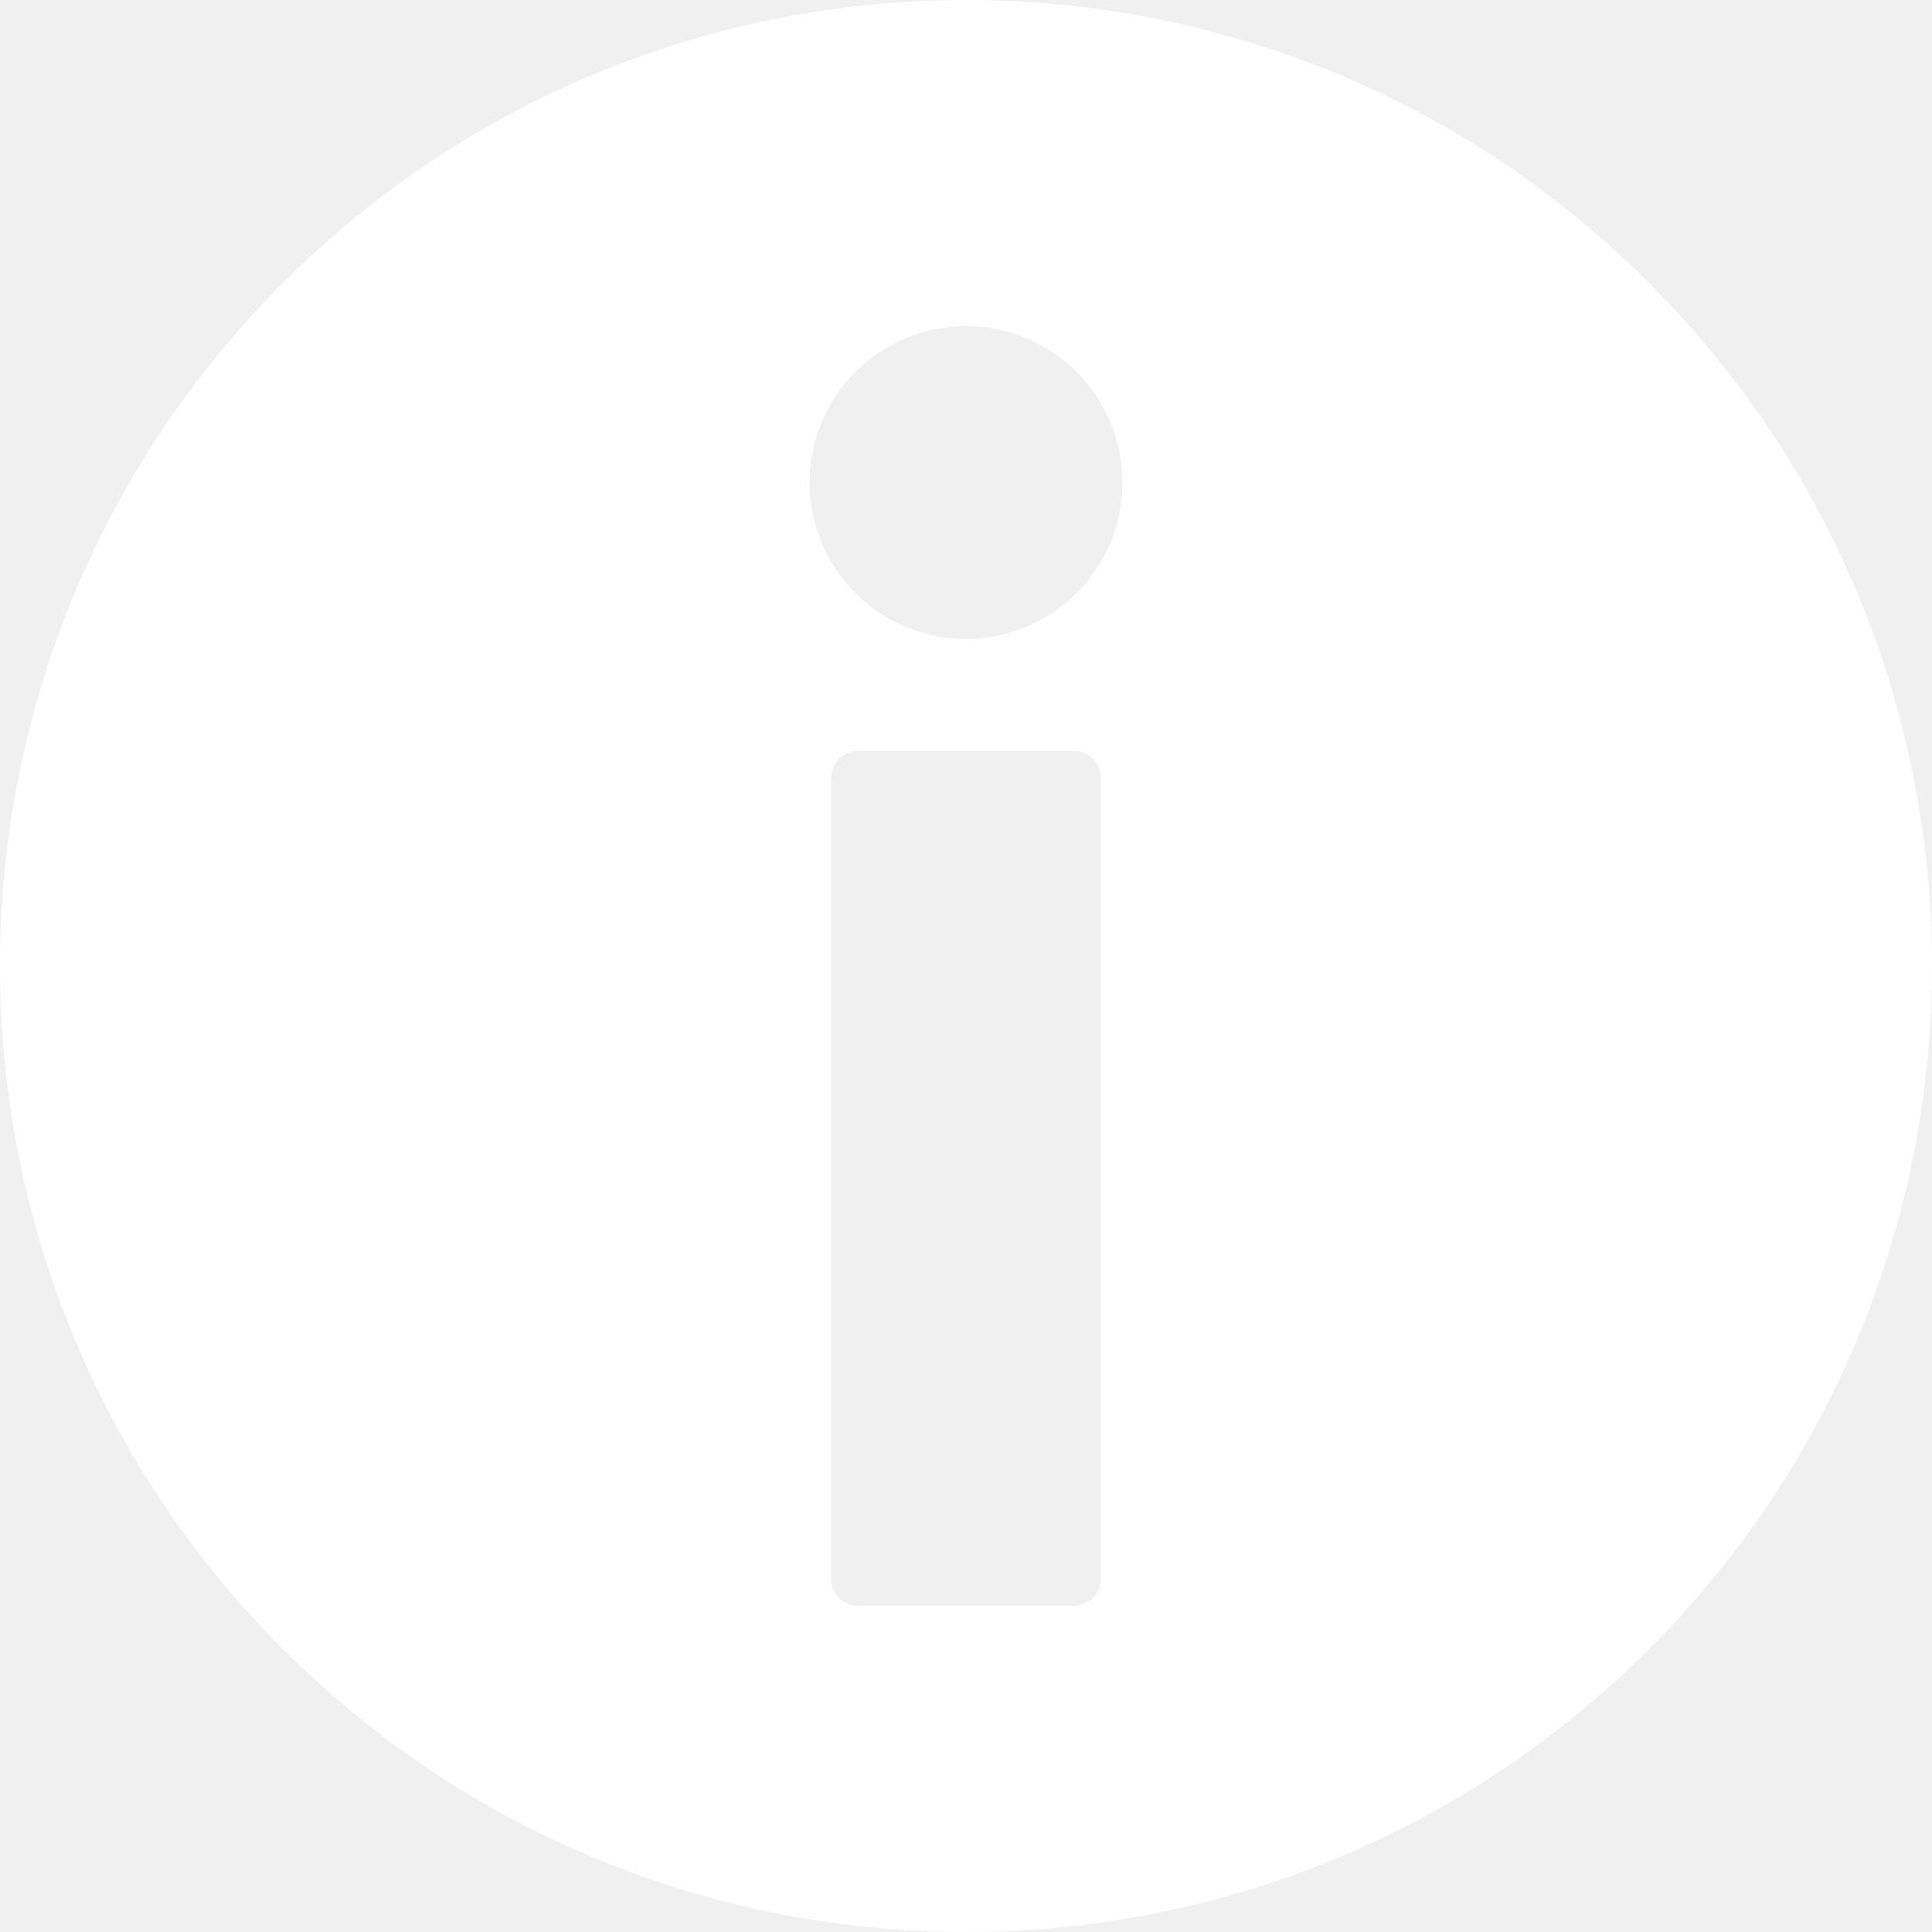
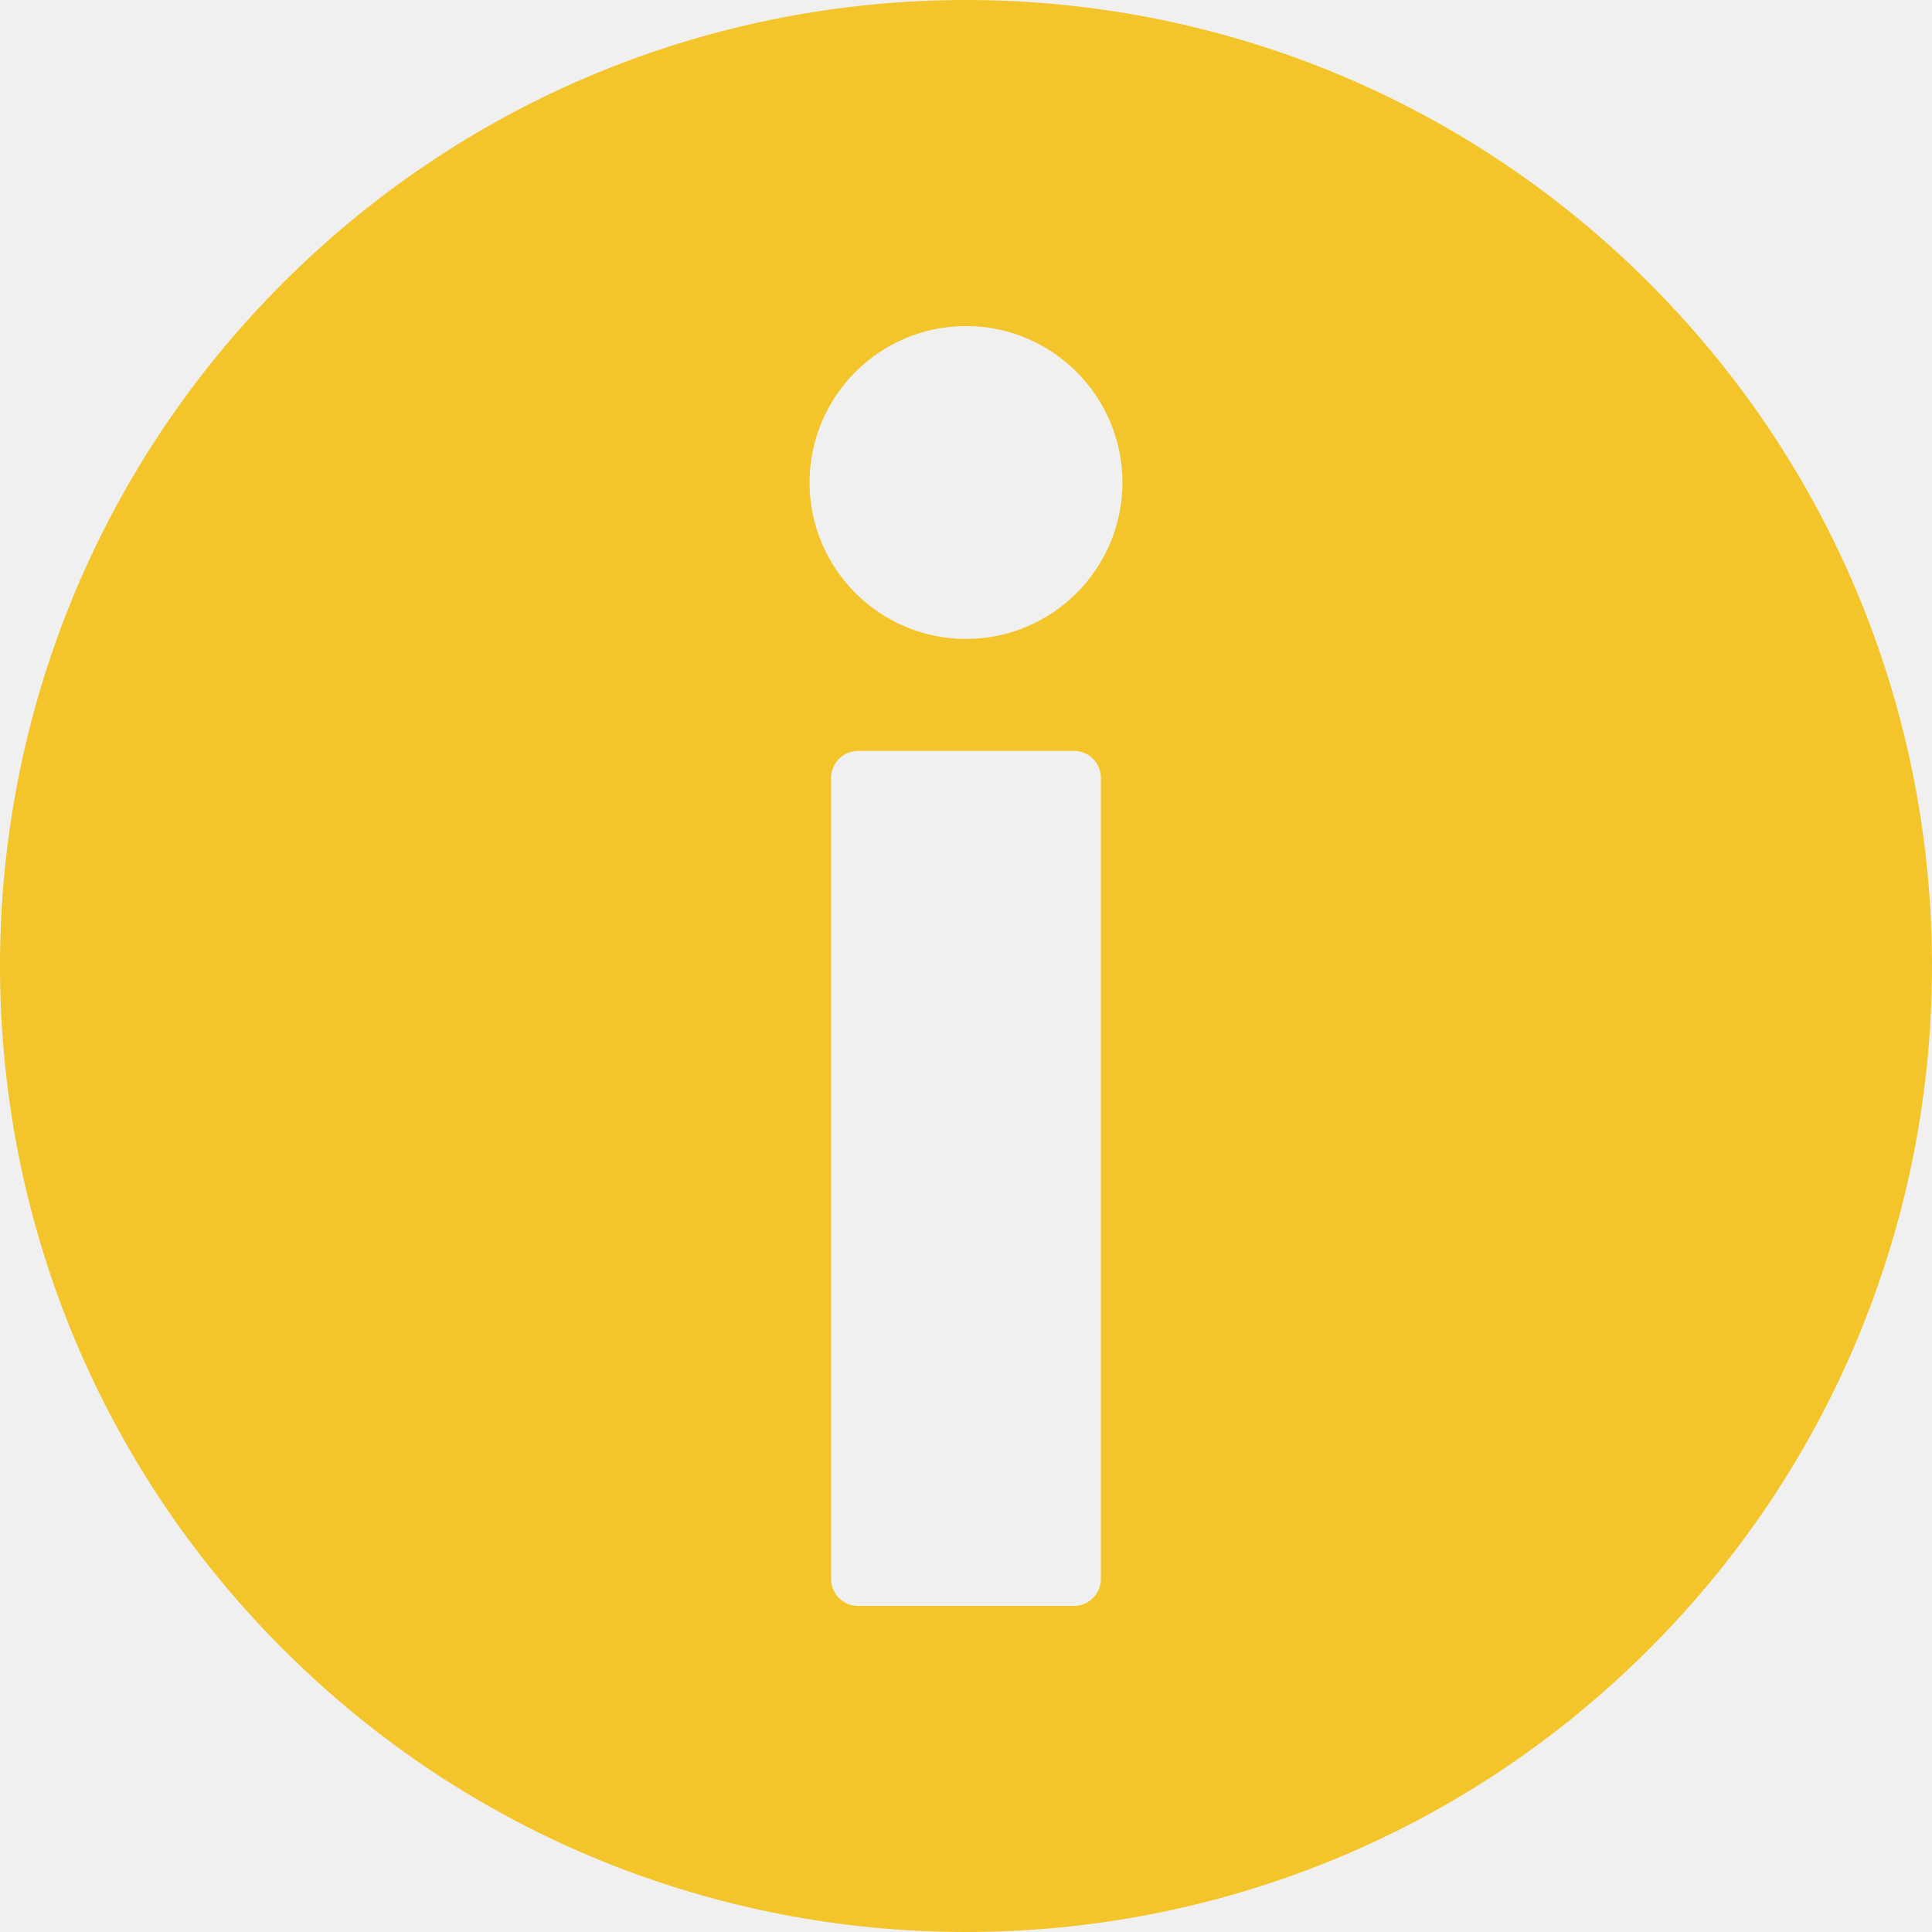
- <svg xmlns="http://www.w3.org/2000/svg" fill="#fff" version="1.1" id="Capa_1" width="800px" height="800px" viewBox="0 0 416.979 416.979" xml:space="preserve">
+ <svg xmlns="http://www.w3.org/2000/svg" fill="#F3C52A" version="1.1" id="Capa_1" width="800px" height="800px" viewBox="0 0 416.979 416.979" xml:space="preserve">
  <g>
    <path d="M356.004,61.156c-81.37-81.47-213.377-81.551-294.848-0.182c-81.47,81.371-81.552,213.379-0.181,294.85   c81.369,81.47,213.378,81.551,294.849,0.181C437.293,274.636,437.375,142.626,356.004,61.156z M237.6,340.786   c0,3.217-2.607,5.822-5.822,5.822h-46.576c-3.215,0-5.822-2.605-5.822-5.822V167.885c0-3.217,2.607-5.822,5.822-5.822h46.576   c3.215,0,5.822,2.604,5.822,5.822V340.786z M208.49,137.901c-18.618,0-33.766-15.146-33.766-33.765   c0-18.617,15.147-33.766,33.766-33.766c18.619,0,33.766,15.148,33.766,33.766C242.256,122.755,227.107,137.901,208.49,137.901z" />
  </g>
</svg>
